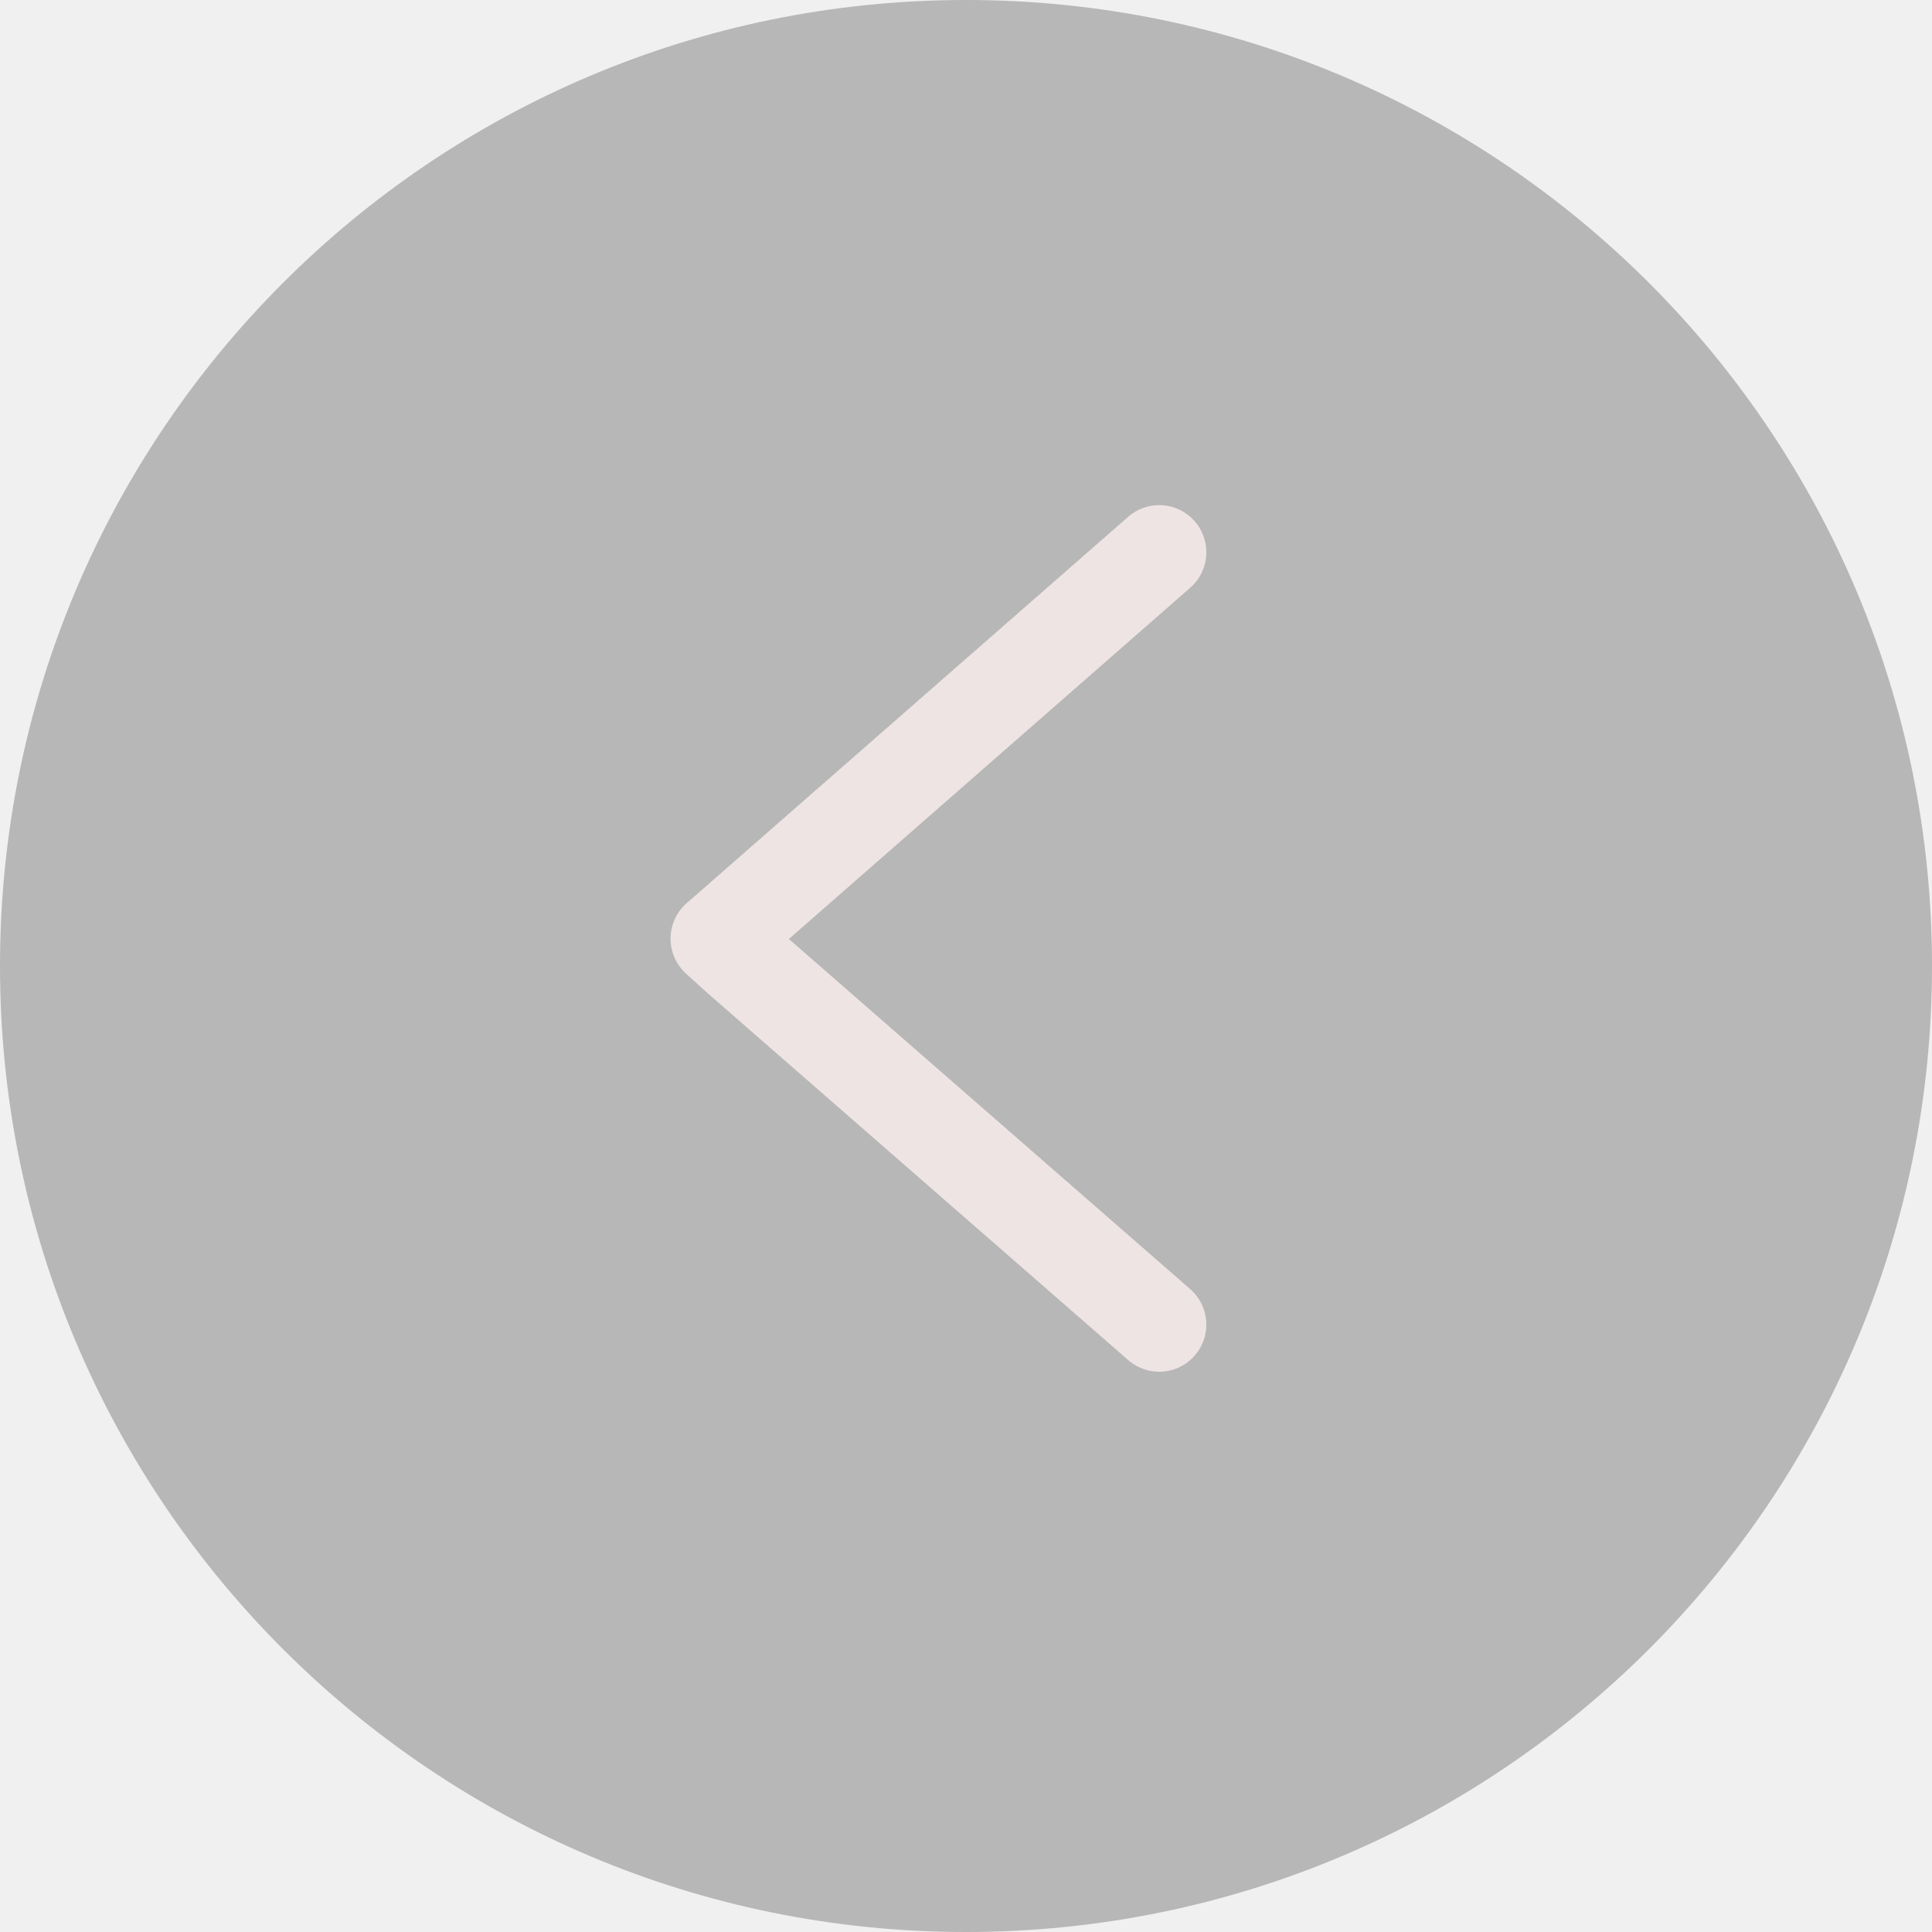
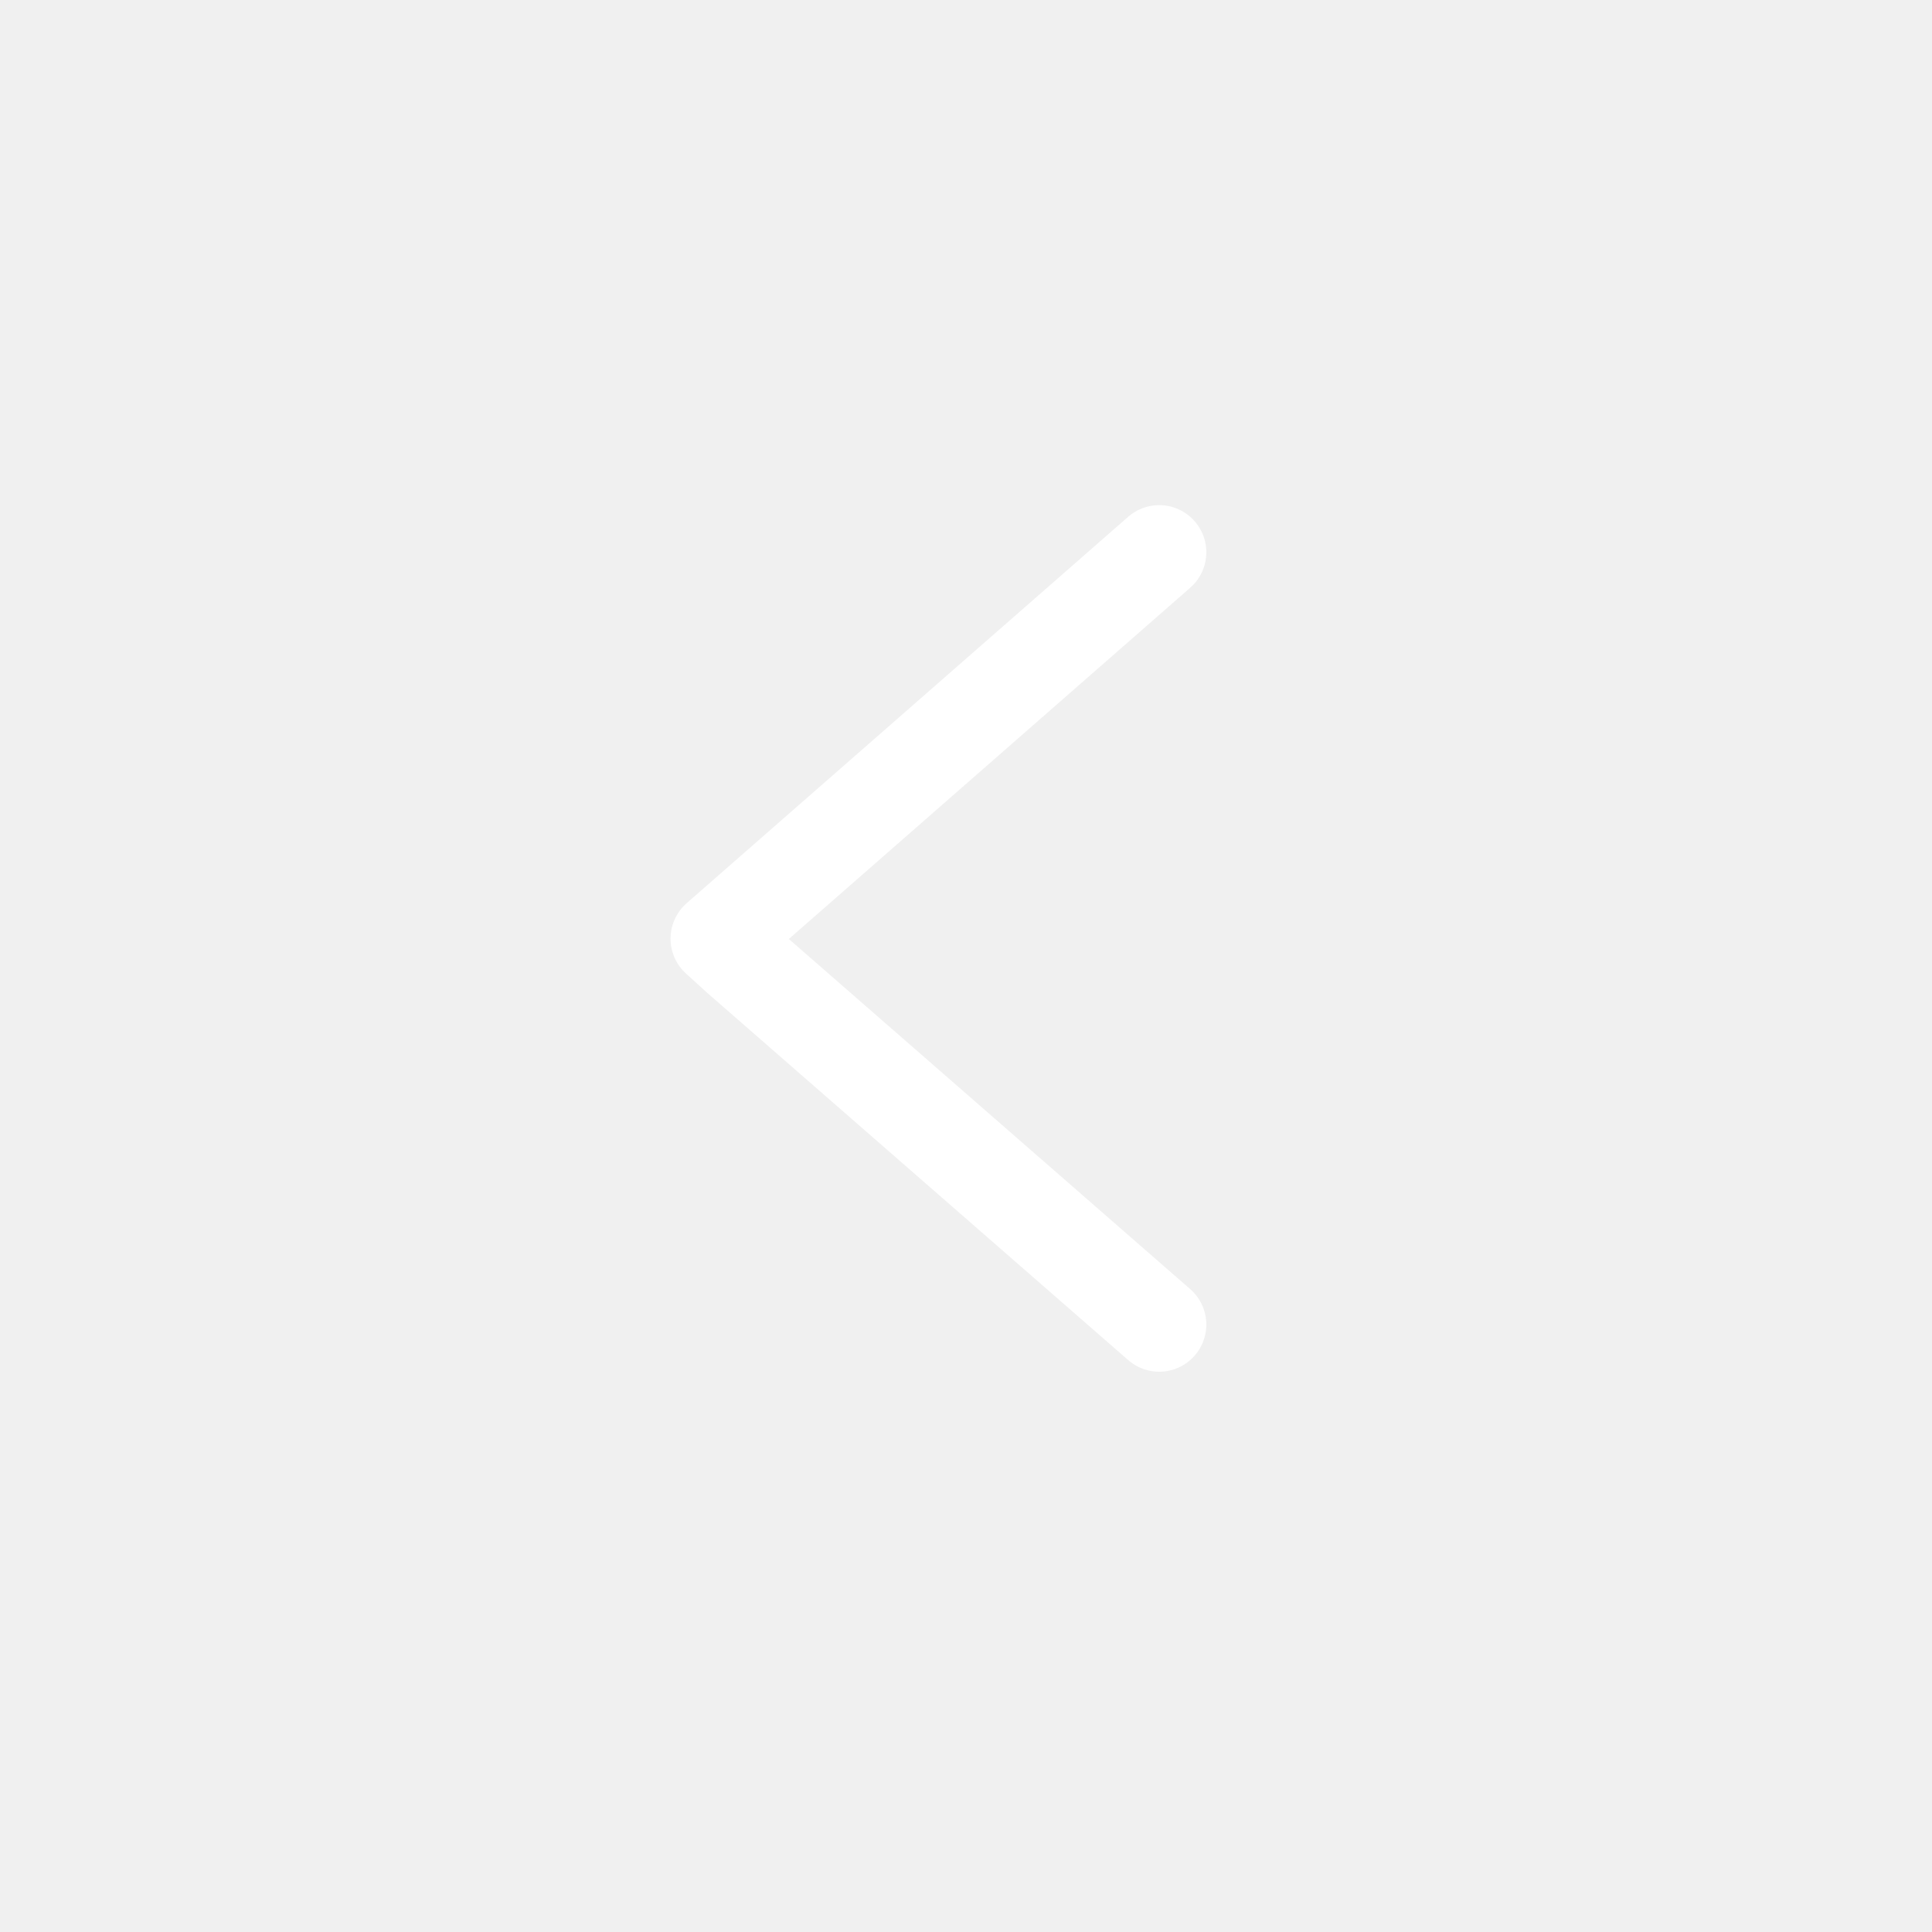
<svg xmlns="http://www.w3.org/2000/svg" width="41" height="41" fill="none">
-   <circle cx="20.5" cy="20.5" r="20.5" transform="rotate(-180 20.5 20.5)" fill="#000" fill-opacity=".24" />
-   <path d="M24.6 28.11l-8.93-7.79-.44-.4 9.37-8.2" stroke="#EFE4E4" stroke-width="2" stroke-linecap="round" stroke-linejoin="round" />
+   <circle cx="20.5" cy="20.5" r="20.5" transform="rotate(-180 20.5 20.5)" fill="none" />
+   <path d="M24.6 28.11l-8.93-7.79-.44-.4 9.37-8.2" stroke="#fff" stroke-width="2" stroke-linecap="round" stroke-linejoin="round" />
</svg>
